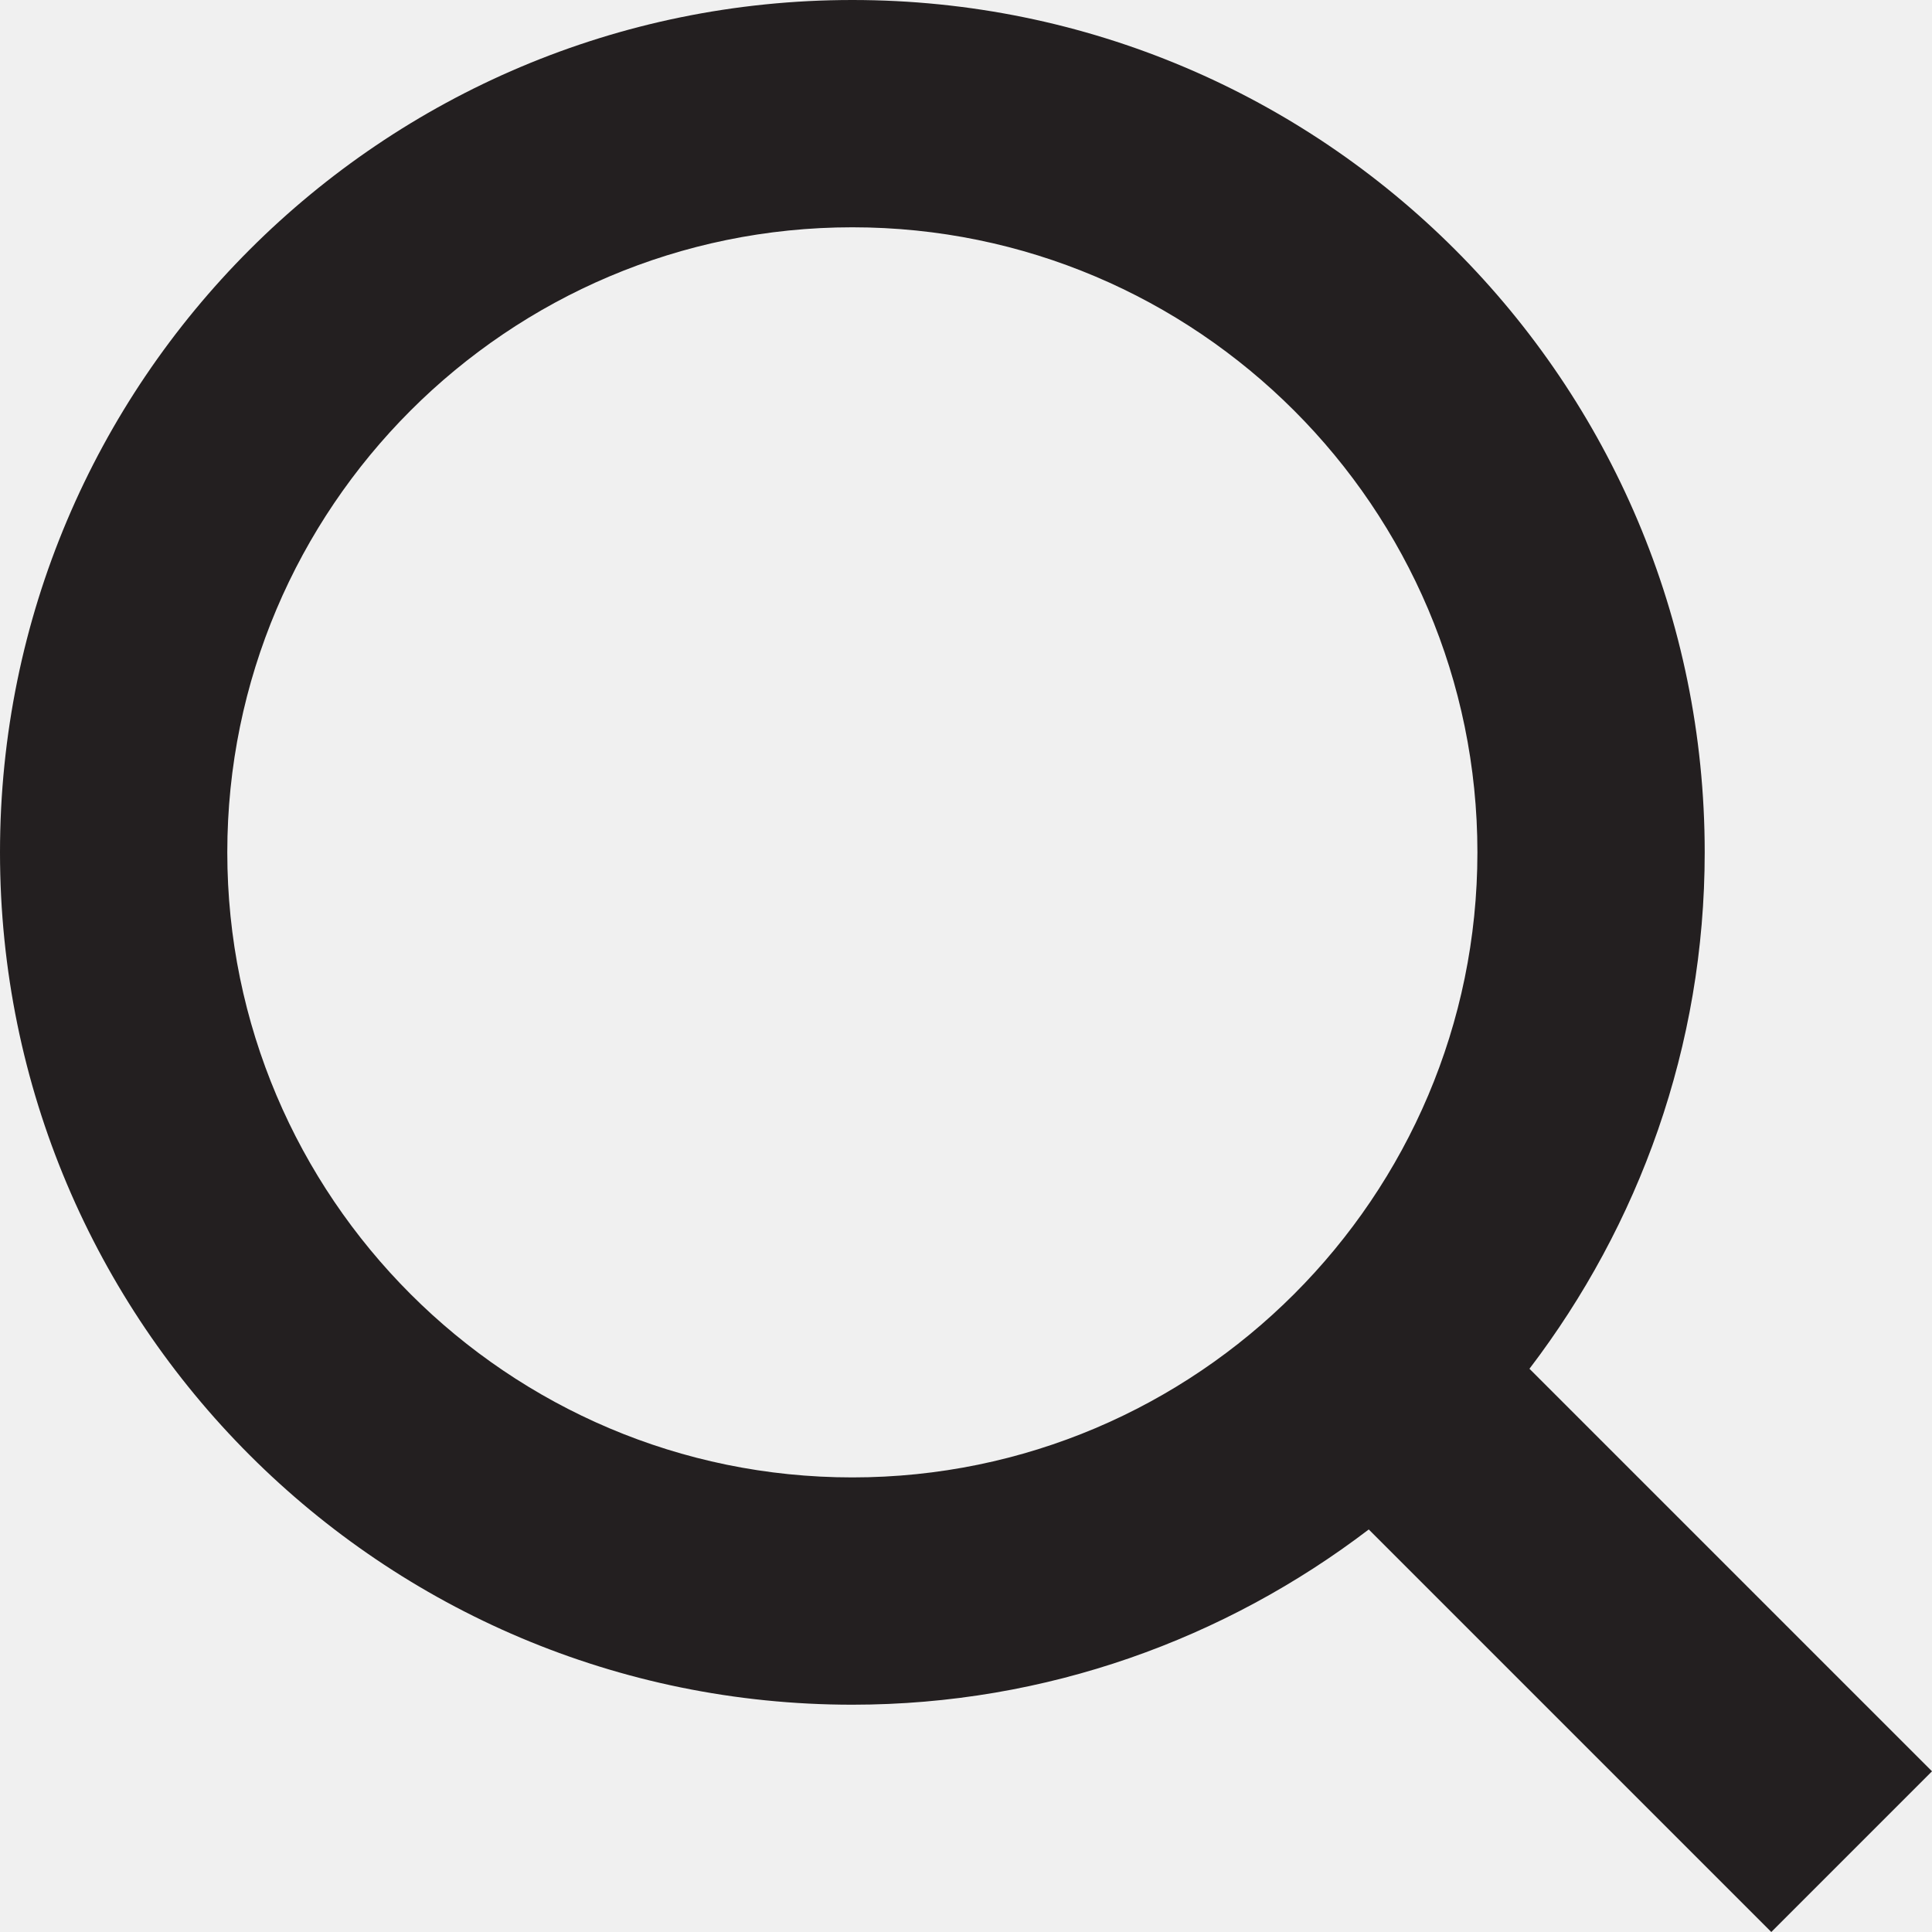
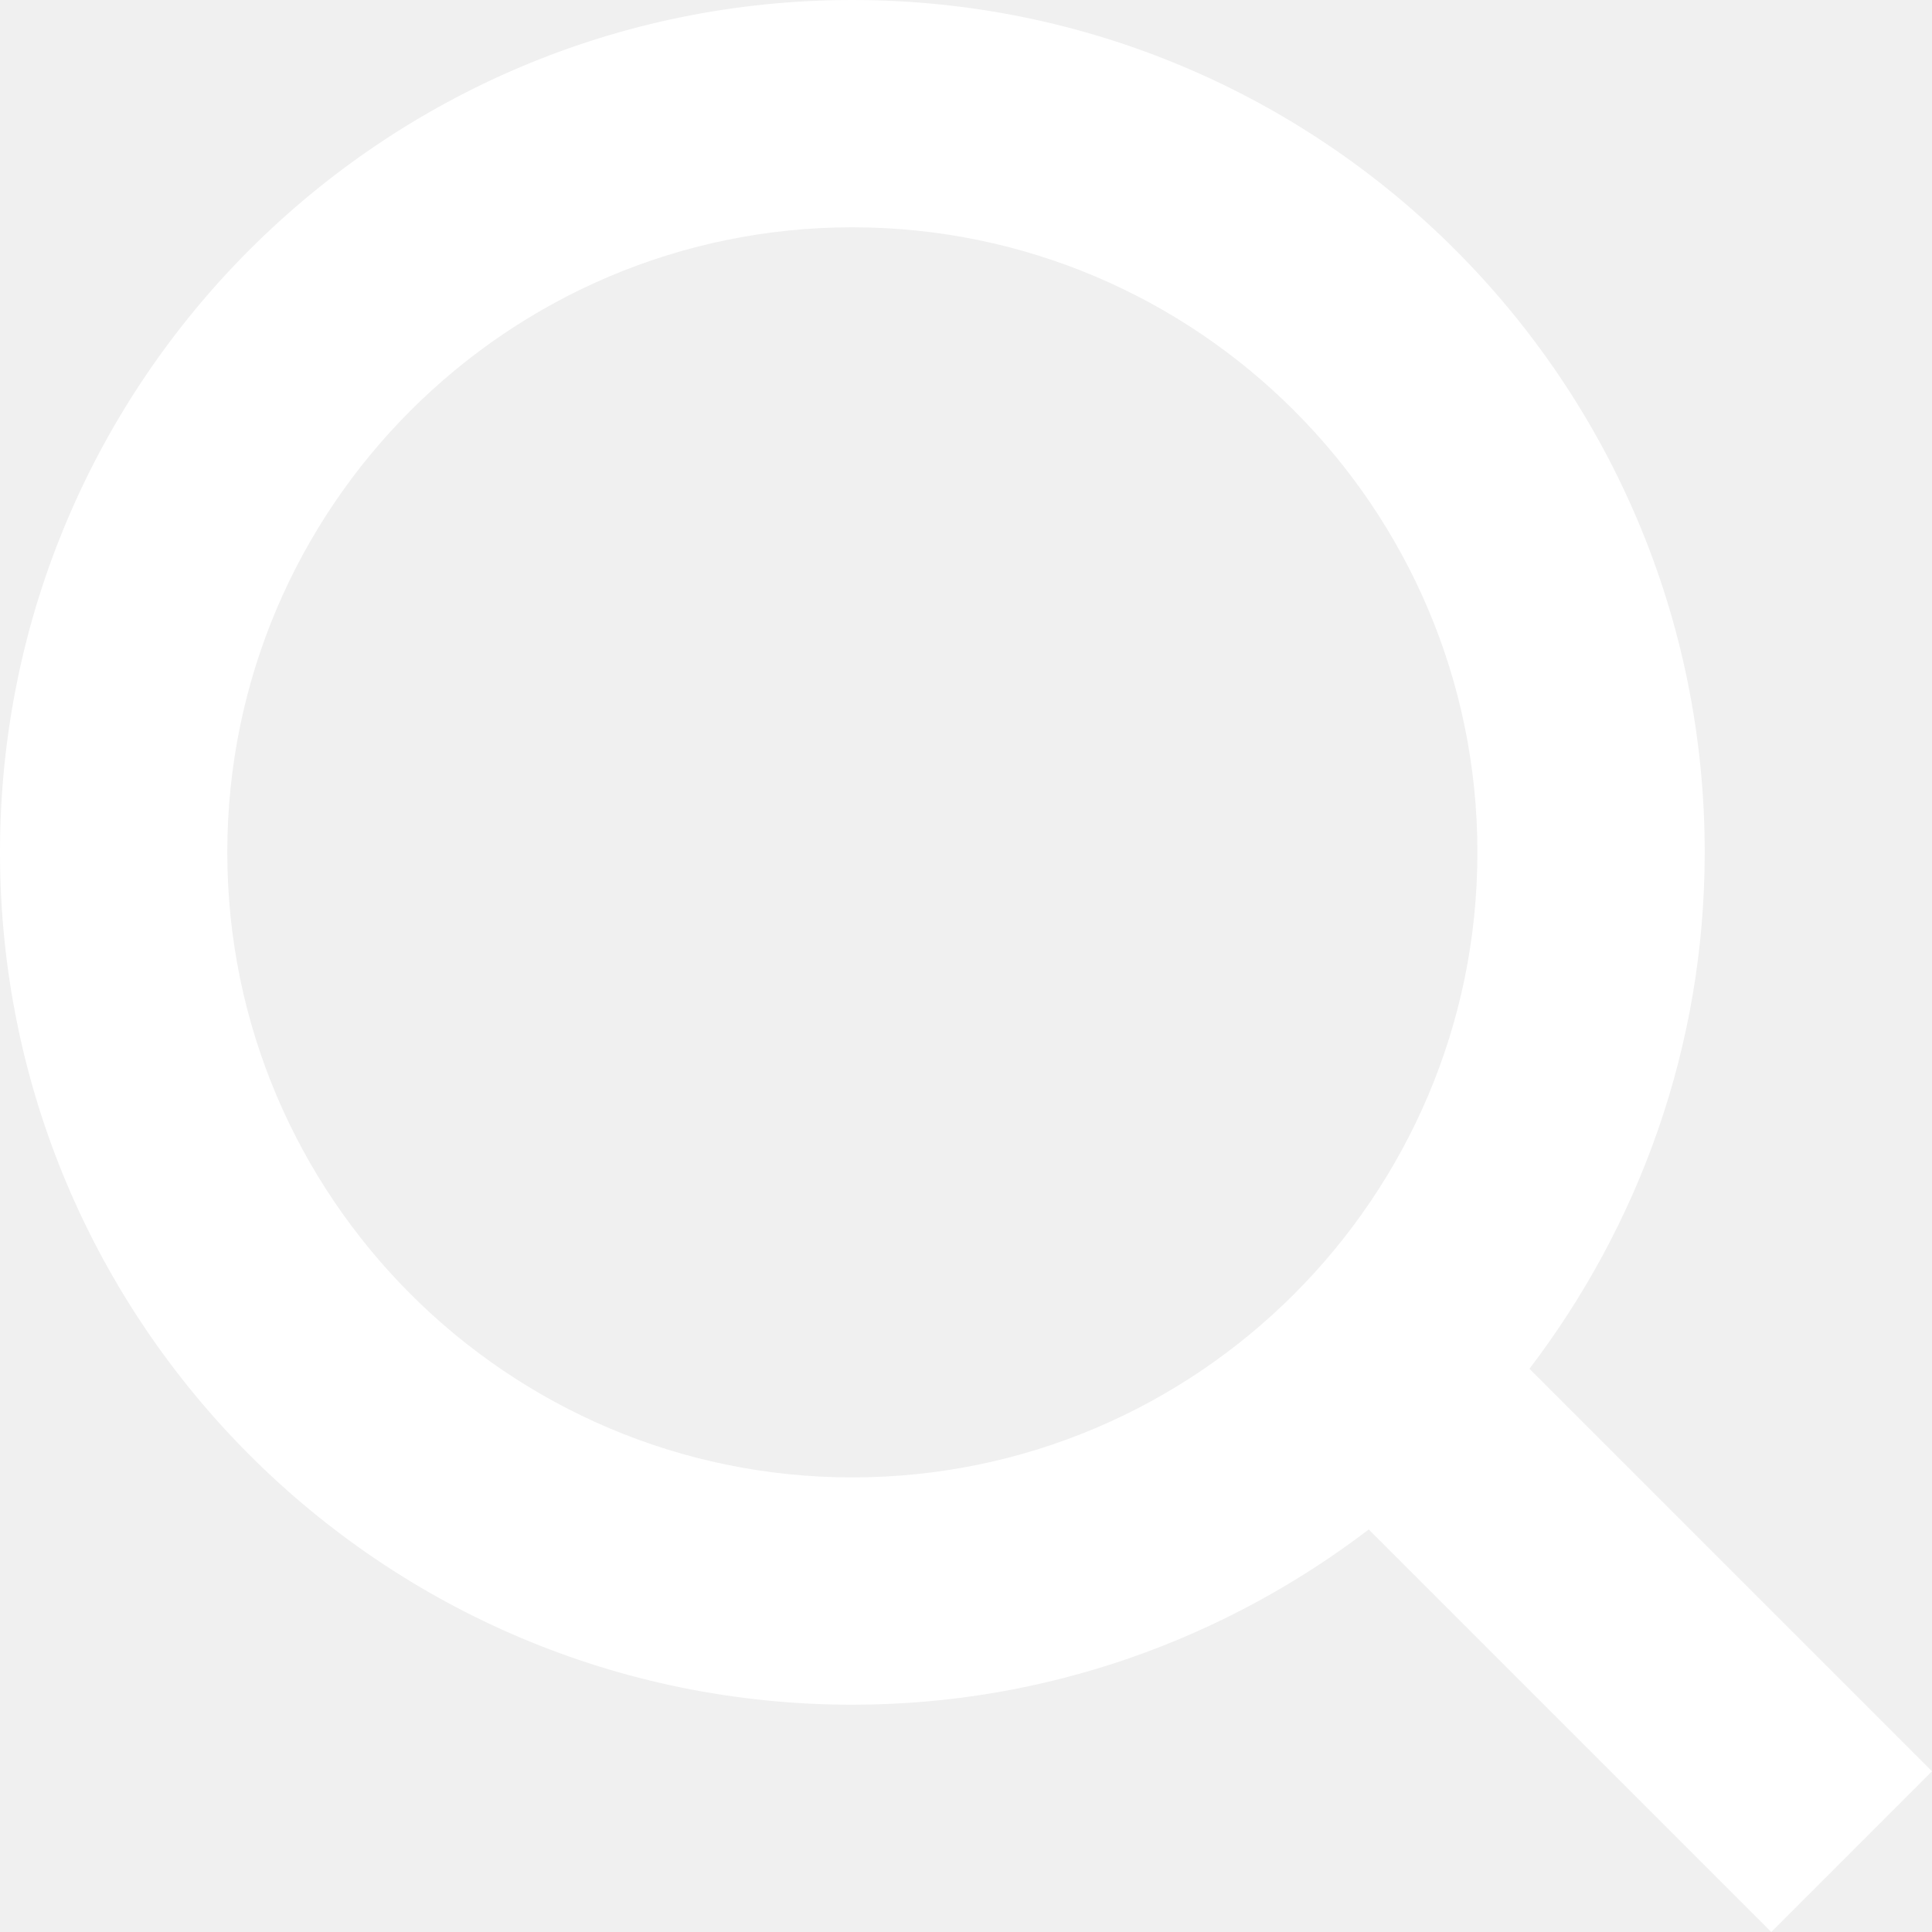
<svg xmlns="http://www.w3.org/2000/svg" width="17" height="17" viewBox="0 0 17 17">
-   <path fill="#231F20" d="M17 15.586l-3.542-3.542C14.42 10.782 15 9.21 15 7.5 15 3.358 11.643 0 7.5 0 3.358 0 0 3.358 0 7.5 0 11.643 3.358 15 7.5 15c1.71 0 3.282-.58 4.544-1.542L15.586 17 17 15.586zM2 7.5C2 4.467 4.467 2 7.5 2 10.532 2 13 4.467 13 7.5c0 3.032-2.468 5.5-5.5 5.5C4.467 13 2 10.532 2 7.5z" />
+   <path fill="#FFFFFF" d="M17 15.586l-3.542-3.542C14.42 10.782 15 9.21 15 7.5 15 3.358 11.643 0 7.5 0 3.358 0 0 3.358 0 7.5 0 11.643 3.358 15 7.5 15c1.71 0 3.282-.58 4.544-1.542L15.586 17 17 15.586zM2 7.5C2 4.467 4.467 2 7.5 2 10.532 2 13 4.467 13 7.5c0 3.032-2.468 5.5-5.5 5.5C4.467 13 2 10.532 2 7.5z" />
</svg>
